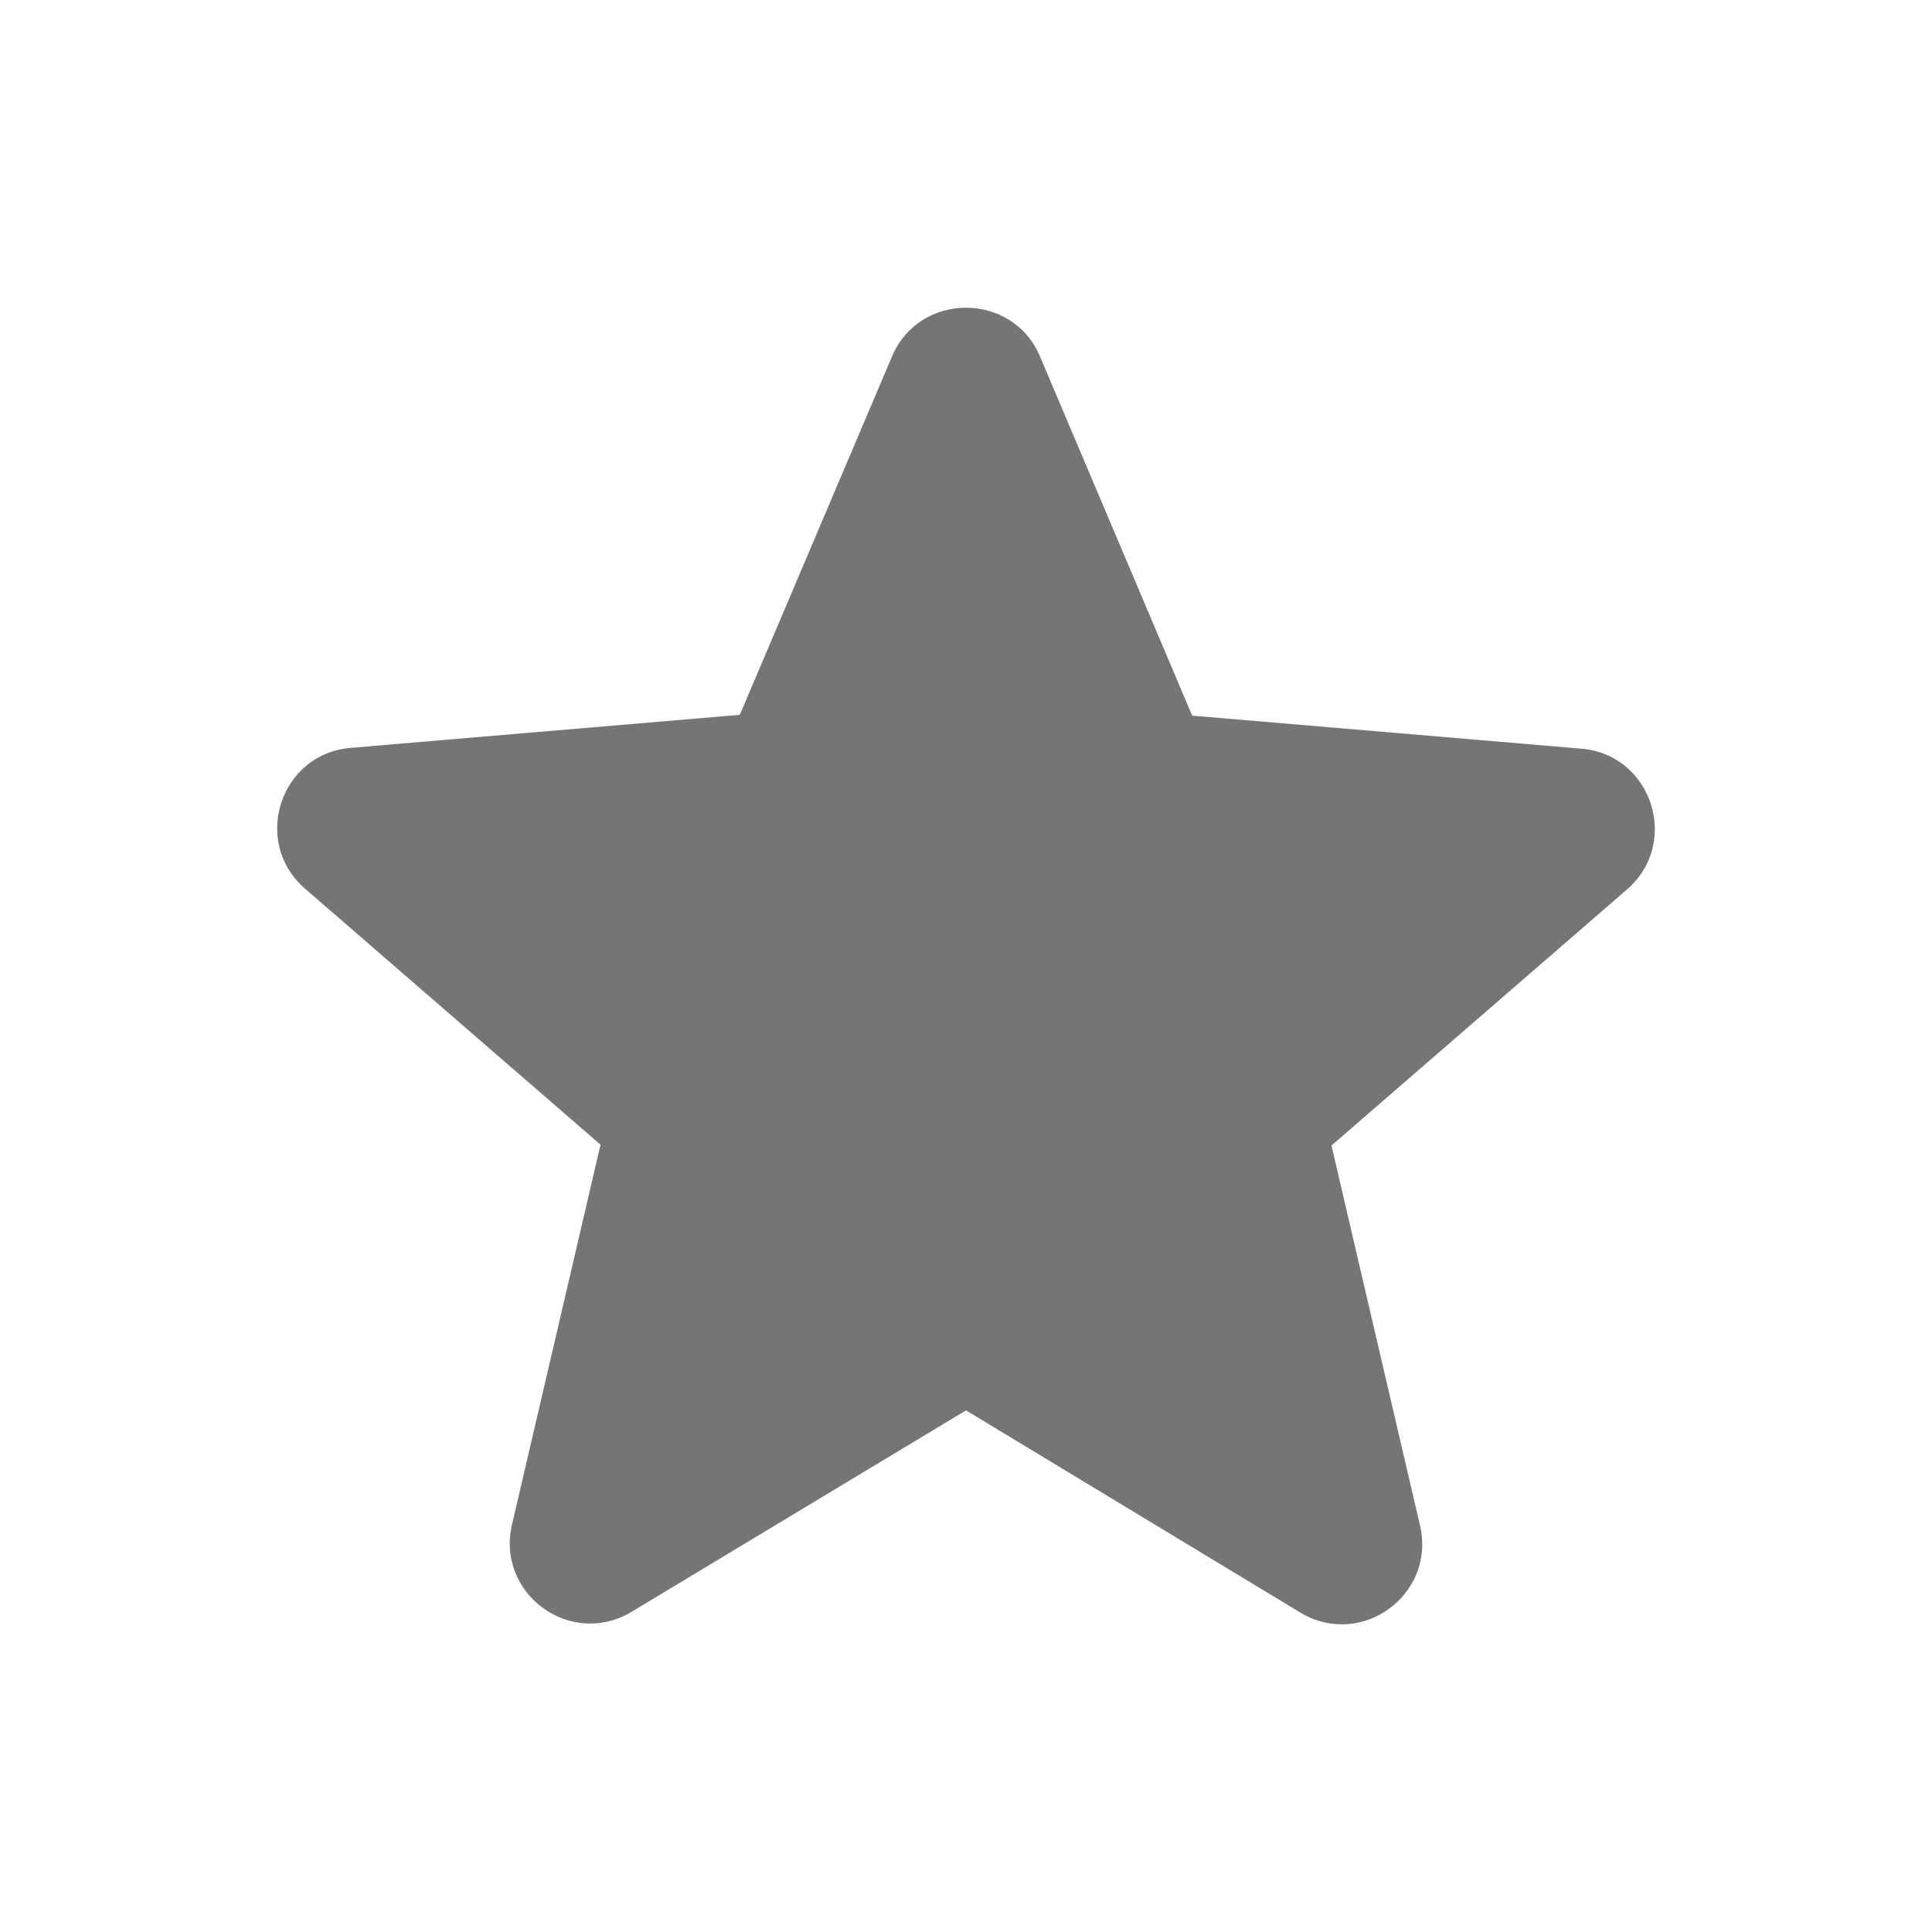
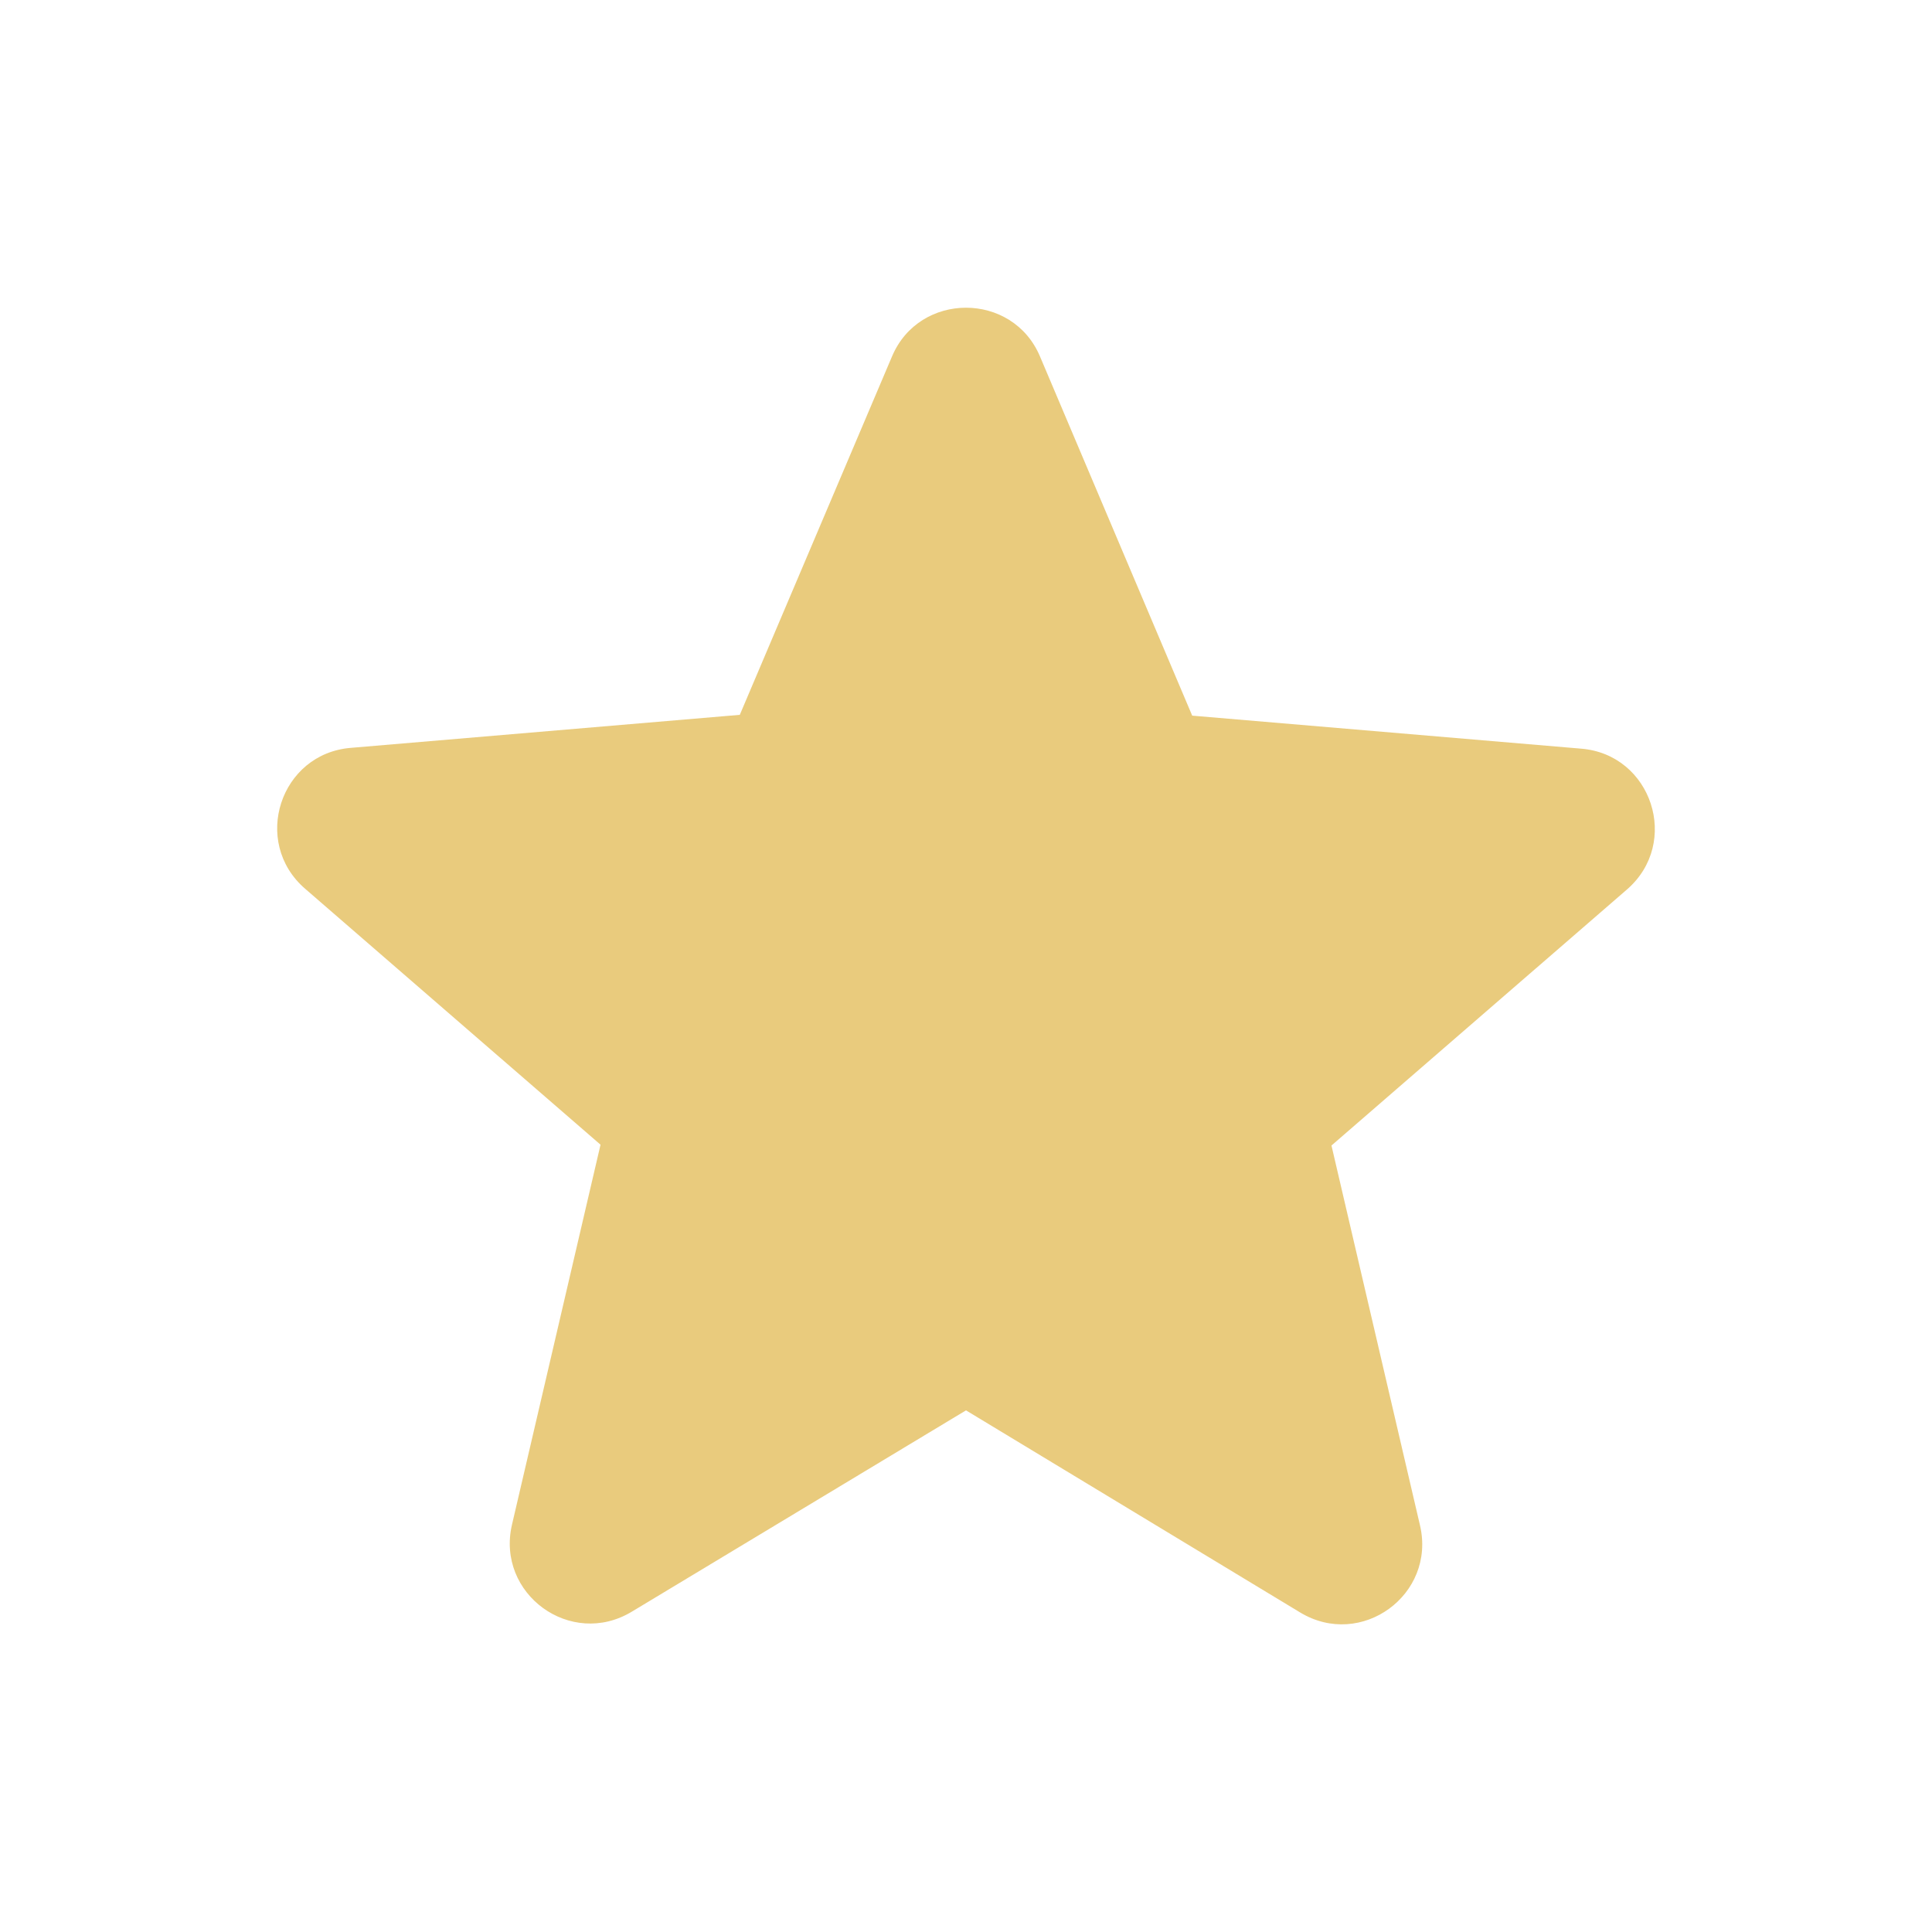
<svg xmlns="http://www.w3.org/2000/svg" width="24" height="24" viewBox="0 0 24 24" fill="none">
-   <path d="M12 17.52L16.15 20.03C16.91 20.49 17.84 19.81 17.64 18.95L16.54 14.23L20.21 11.05C20.88 10.47 20.52 9.37 19.64 9.3L14.81 8.89L12.92 4.43C12.58 3.62 11.42 3.62 11.08 4.43L9.19 8.88L4.36 9.29C3.48 9.36 3.12 10.46 3.79 11.04L7.46 14.22L6.36 18.94C6.16 19.8 7.09 20.48 7.85 20.02L12 17.52V17.52Z" fill="black" fill-opacity="0.54" />
+   <path d="M12 17.52L16.15 20.03C16.91 20.49 17.84 19.81 17.64 18.95L16.54 14.23L20.21 11.05C20.88 10.47 20.52 9.37 19.64 9.3L14.81 8.89L12.92 4.43C12.58 3.62 11.42 3.62 11.08 4.43L9.19 8.88L4.36 9.29C3.48 9.36 3.12 10.46 3.79 11.04L7.46 14.22L6.36 18.94C6.16 19.8 7.09 20.48 7.85 20.02L12 17.52V17.52Z" fill="#d79f10" fill-opacity="0.54" />
</svg>
